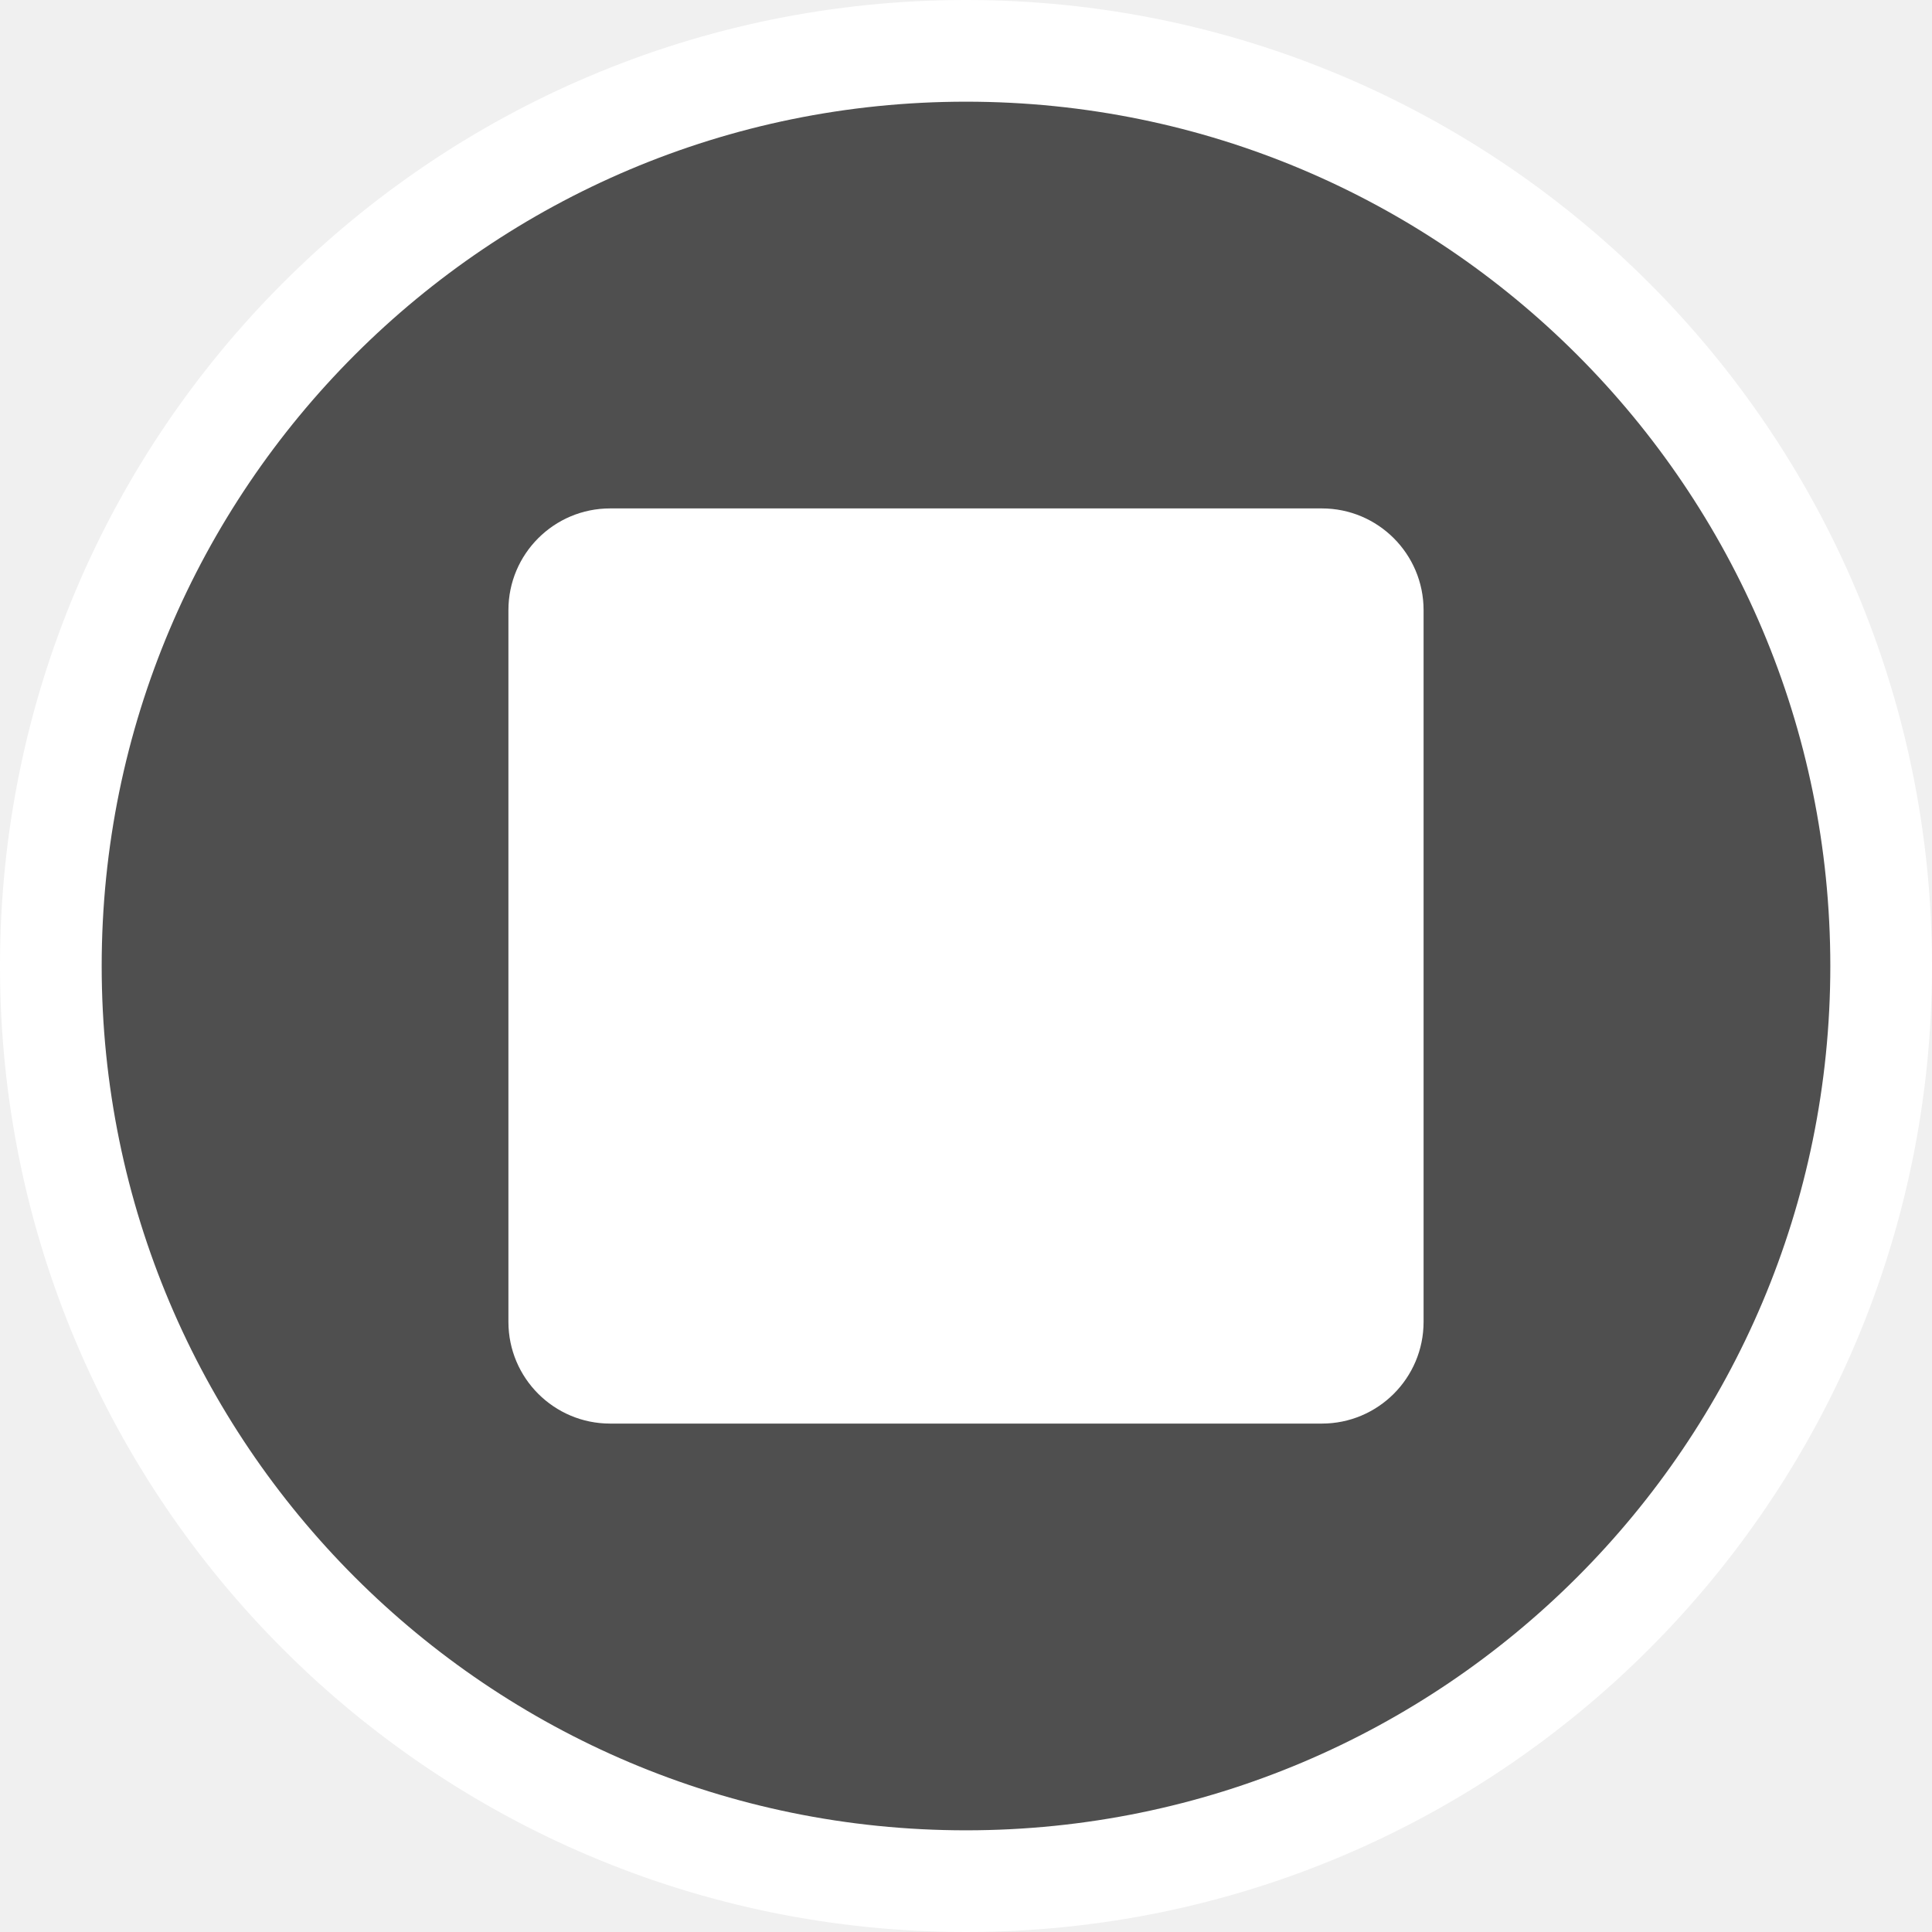
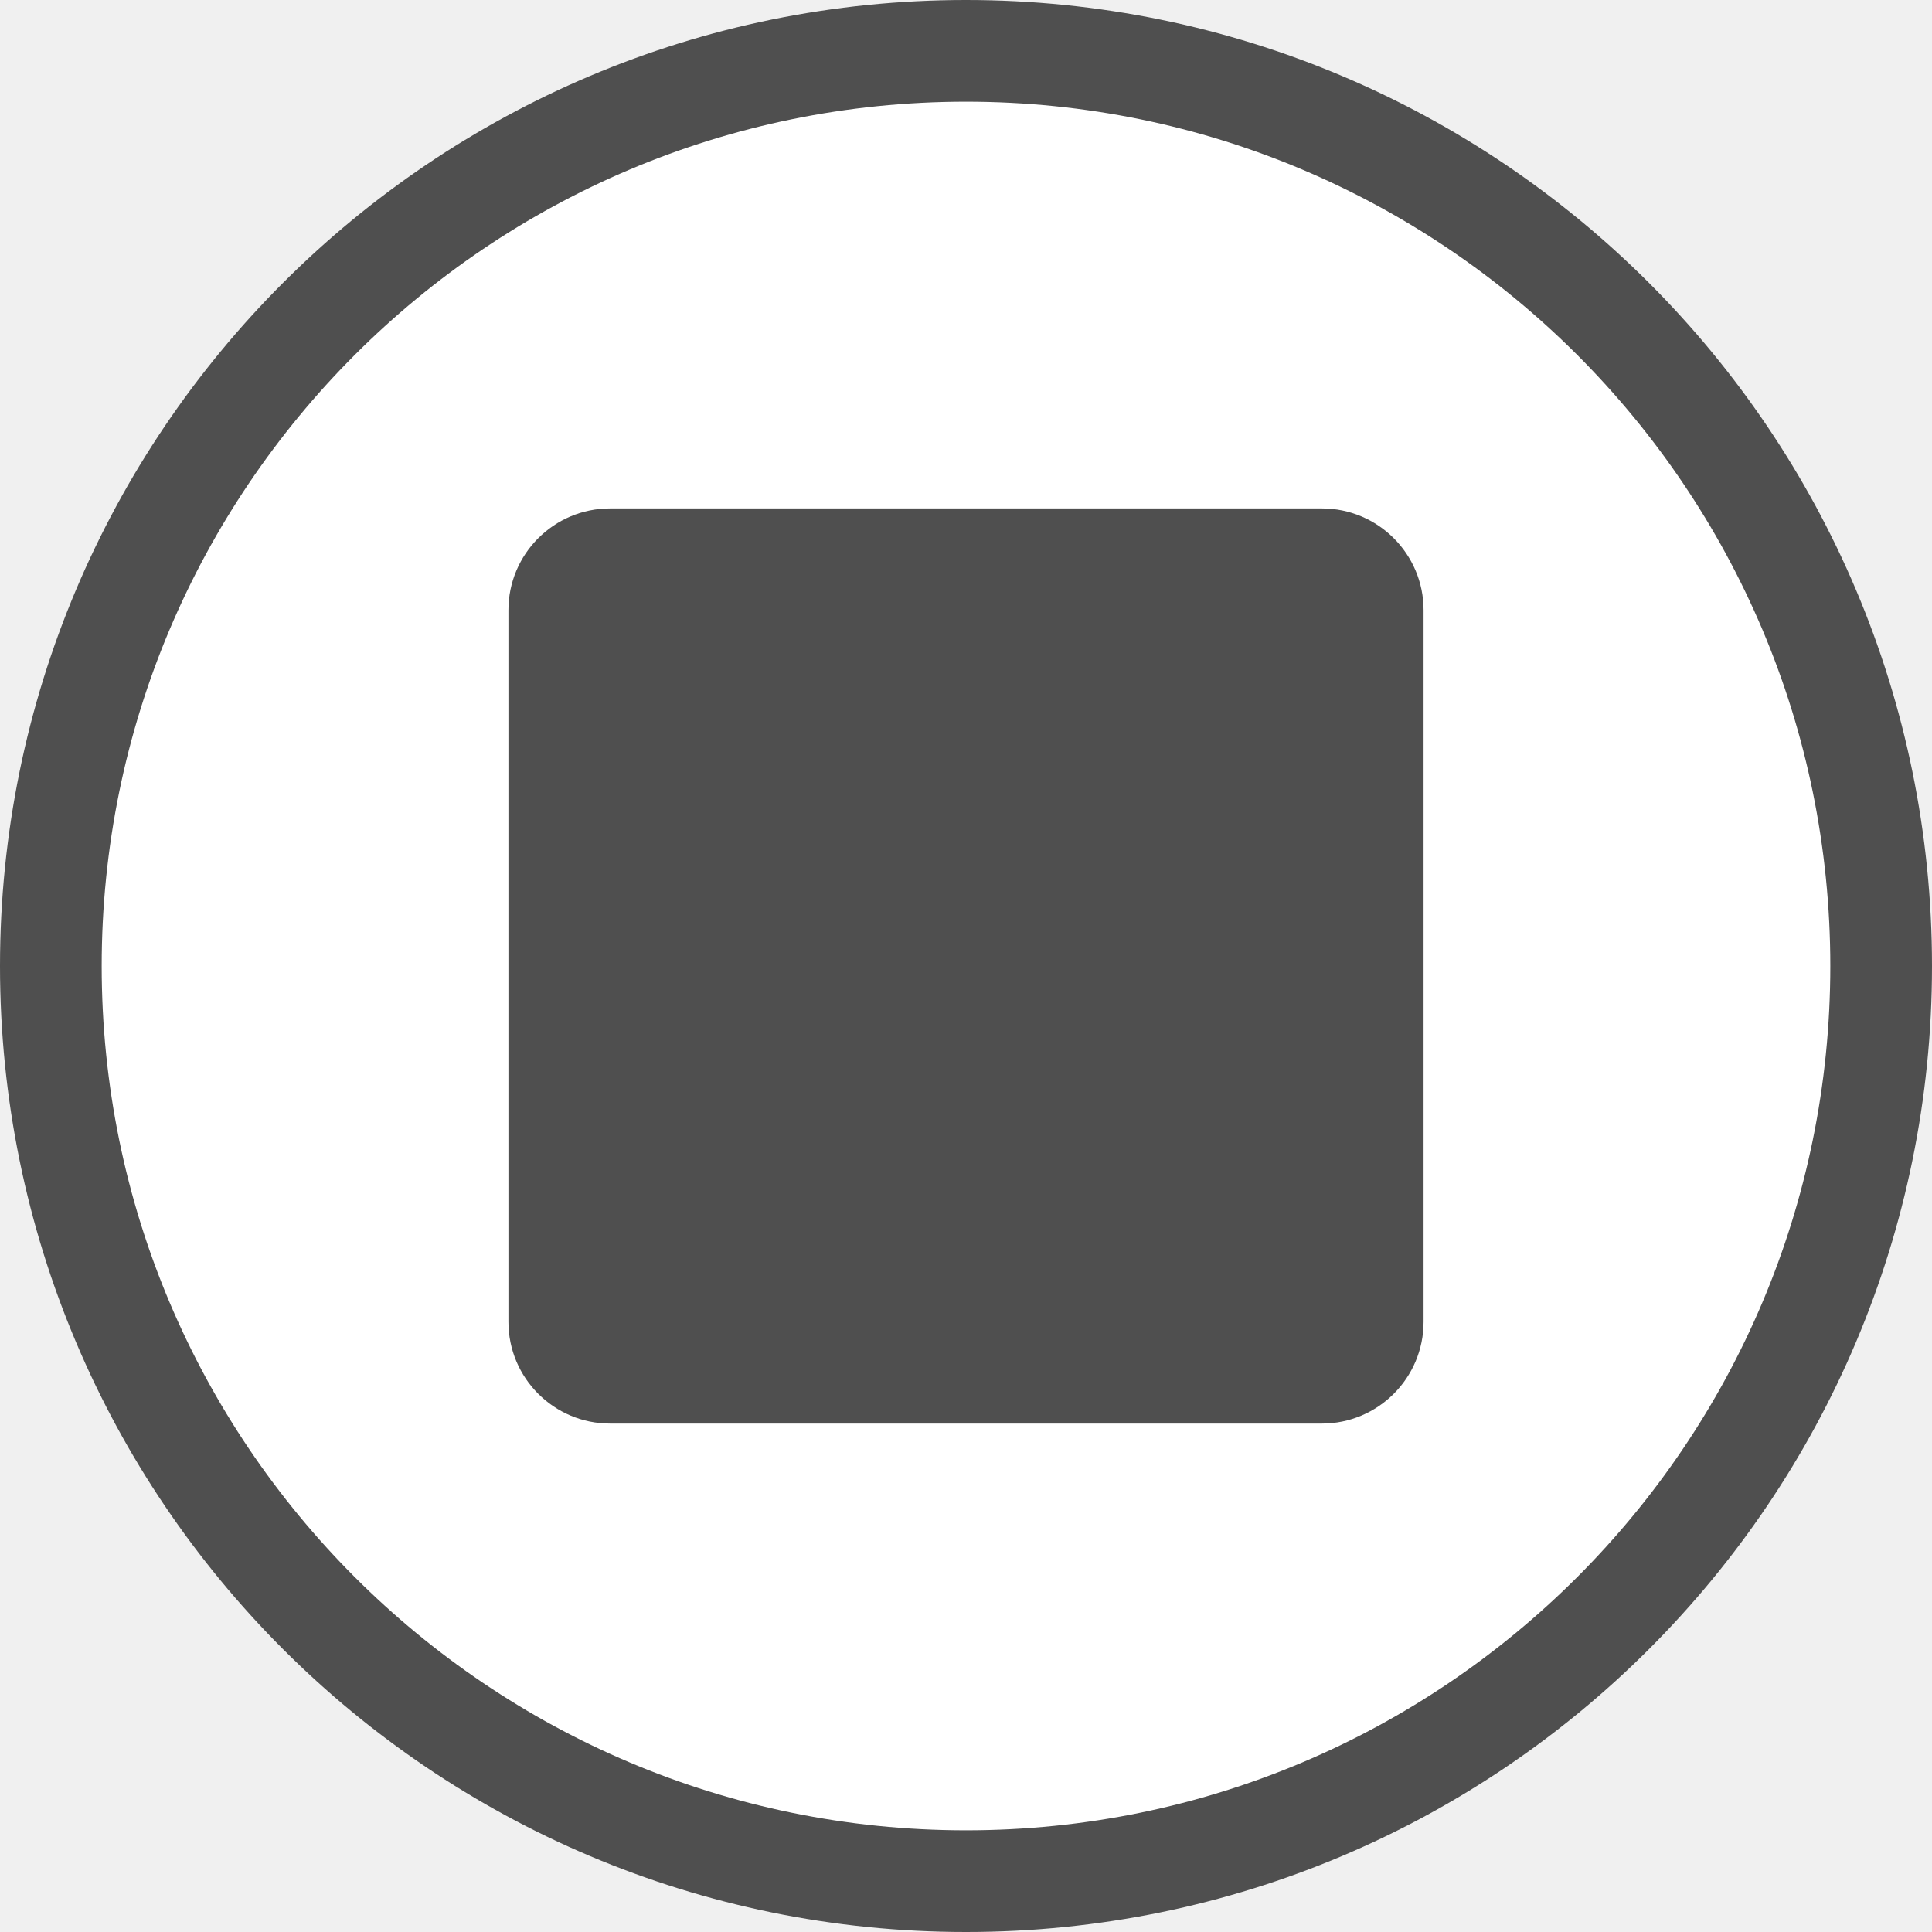
<svg xmlns="http://www.w3.org/2000/svg" viewBox="0 0 19 19" height="19" width="19">
  <rect fill="none" x="0" y="0" width="19" height="19" />
-   <rect x="1" y="1" rx="8.5" ry="8.5" width="17" height="17" stroke="#ffffff" style="stroke-linejoin:round;stroke-miterlimit:4;" fill="#ffffff" stroke-width="2" />
-   <rect x="1" y="1" width="17" height="17" rx="8.5" ry="8.5" fill="#4f4f4f" />
-   <path fill="#fff" transform="translate(4 4)" d="M9,10H2c-0.552,0-1-0.448-1-1V2c0-0.552,0.448-1,1-1h7c0.552,0,1,0.448,1,1v7C10,9.552,9.552,10,9,10z" />
+   <rect x="1" y="1" rx="8.5" ry="8.5" width="17" height="17" stroke="#4f4f4f" style="stroke-linejoin:round;stroke-miterlimit:4;" fill="#4f4f4f" stroke-width="2" />
+   <rect x="1" y="1" width="17" height="17" rx="8.5" ry="8.5" fill="#fff" />
+   <path fill="#4f4f4f" transform="translate(4 4)" d="M9,10H2c-0.552,0-1-0.448-1-1V2c0-0.552,0.448-1,1-1h7c0.552,0,1,0.448,1,1v7C10,9.552,9.552,10,9,10z" />
</svg>
